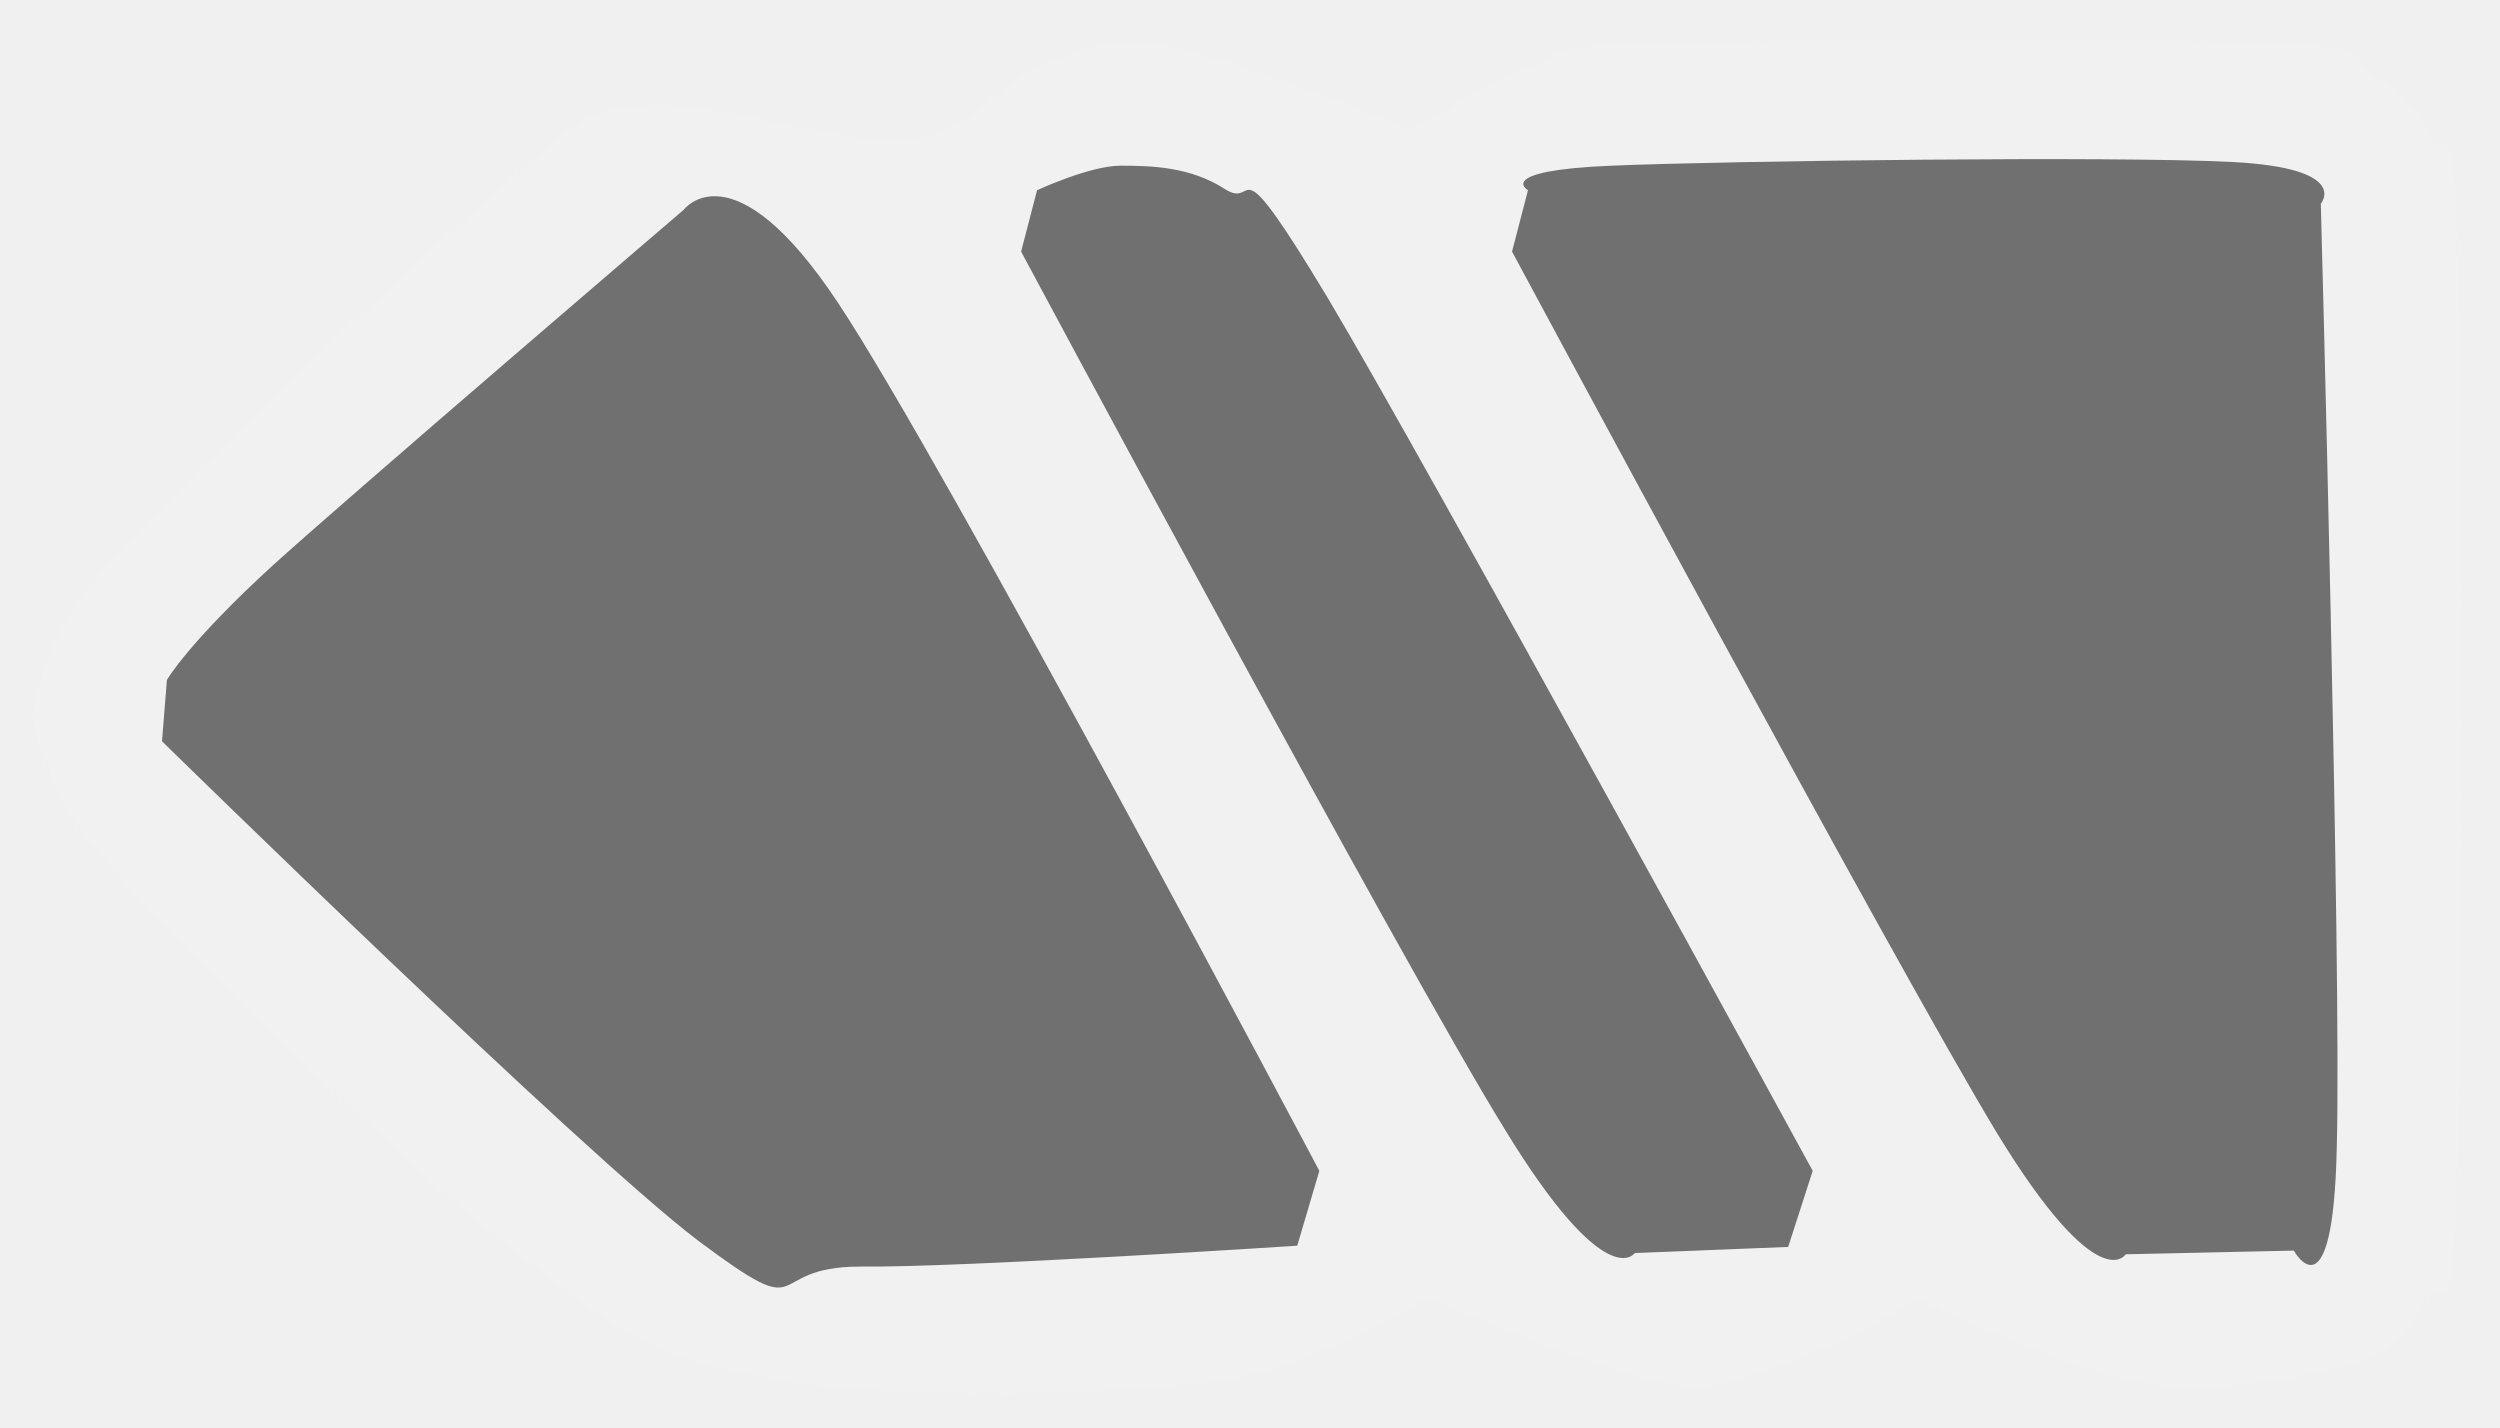
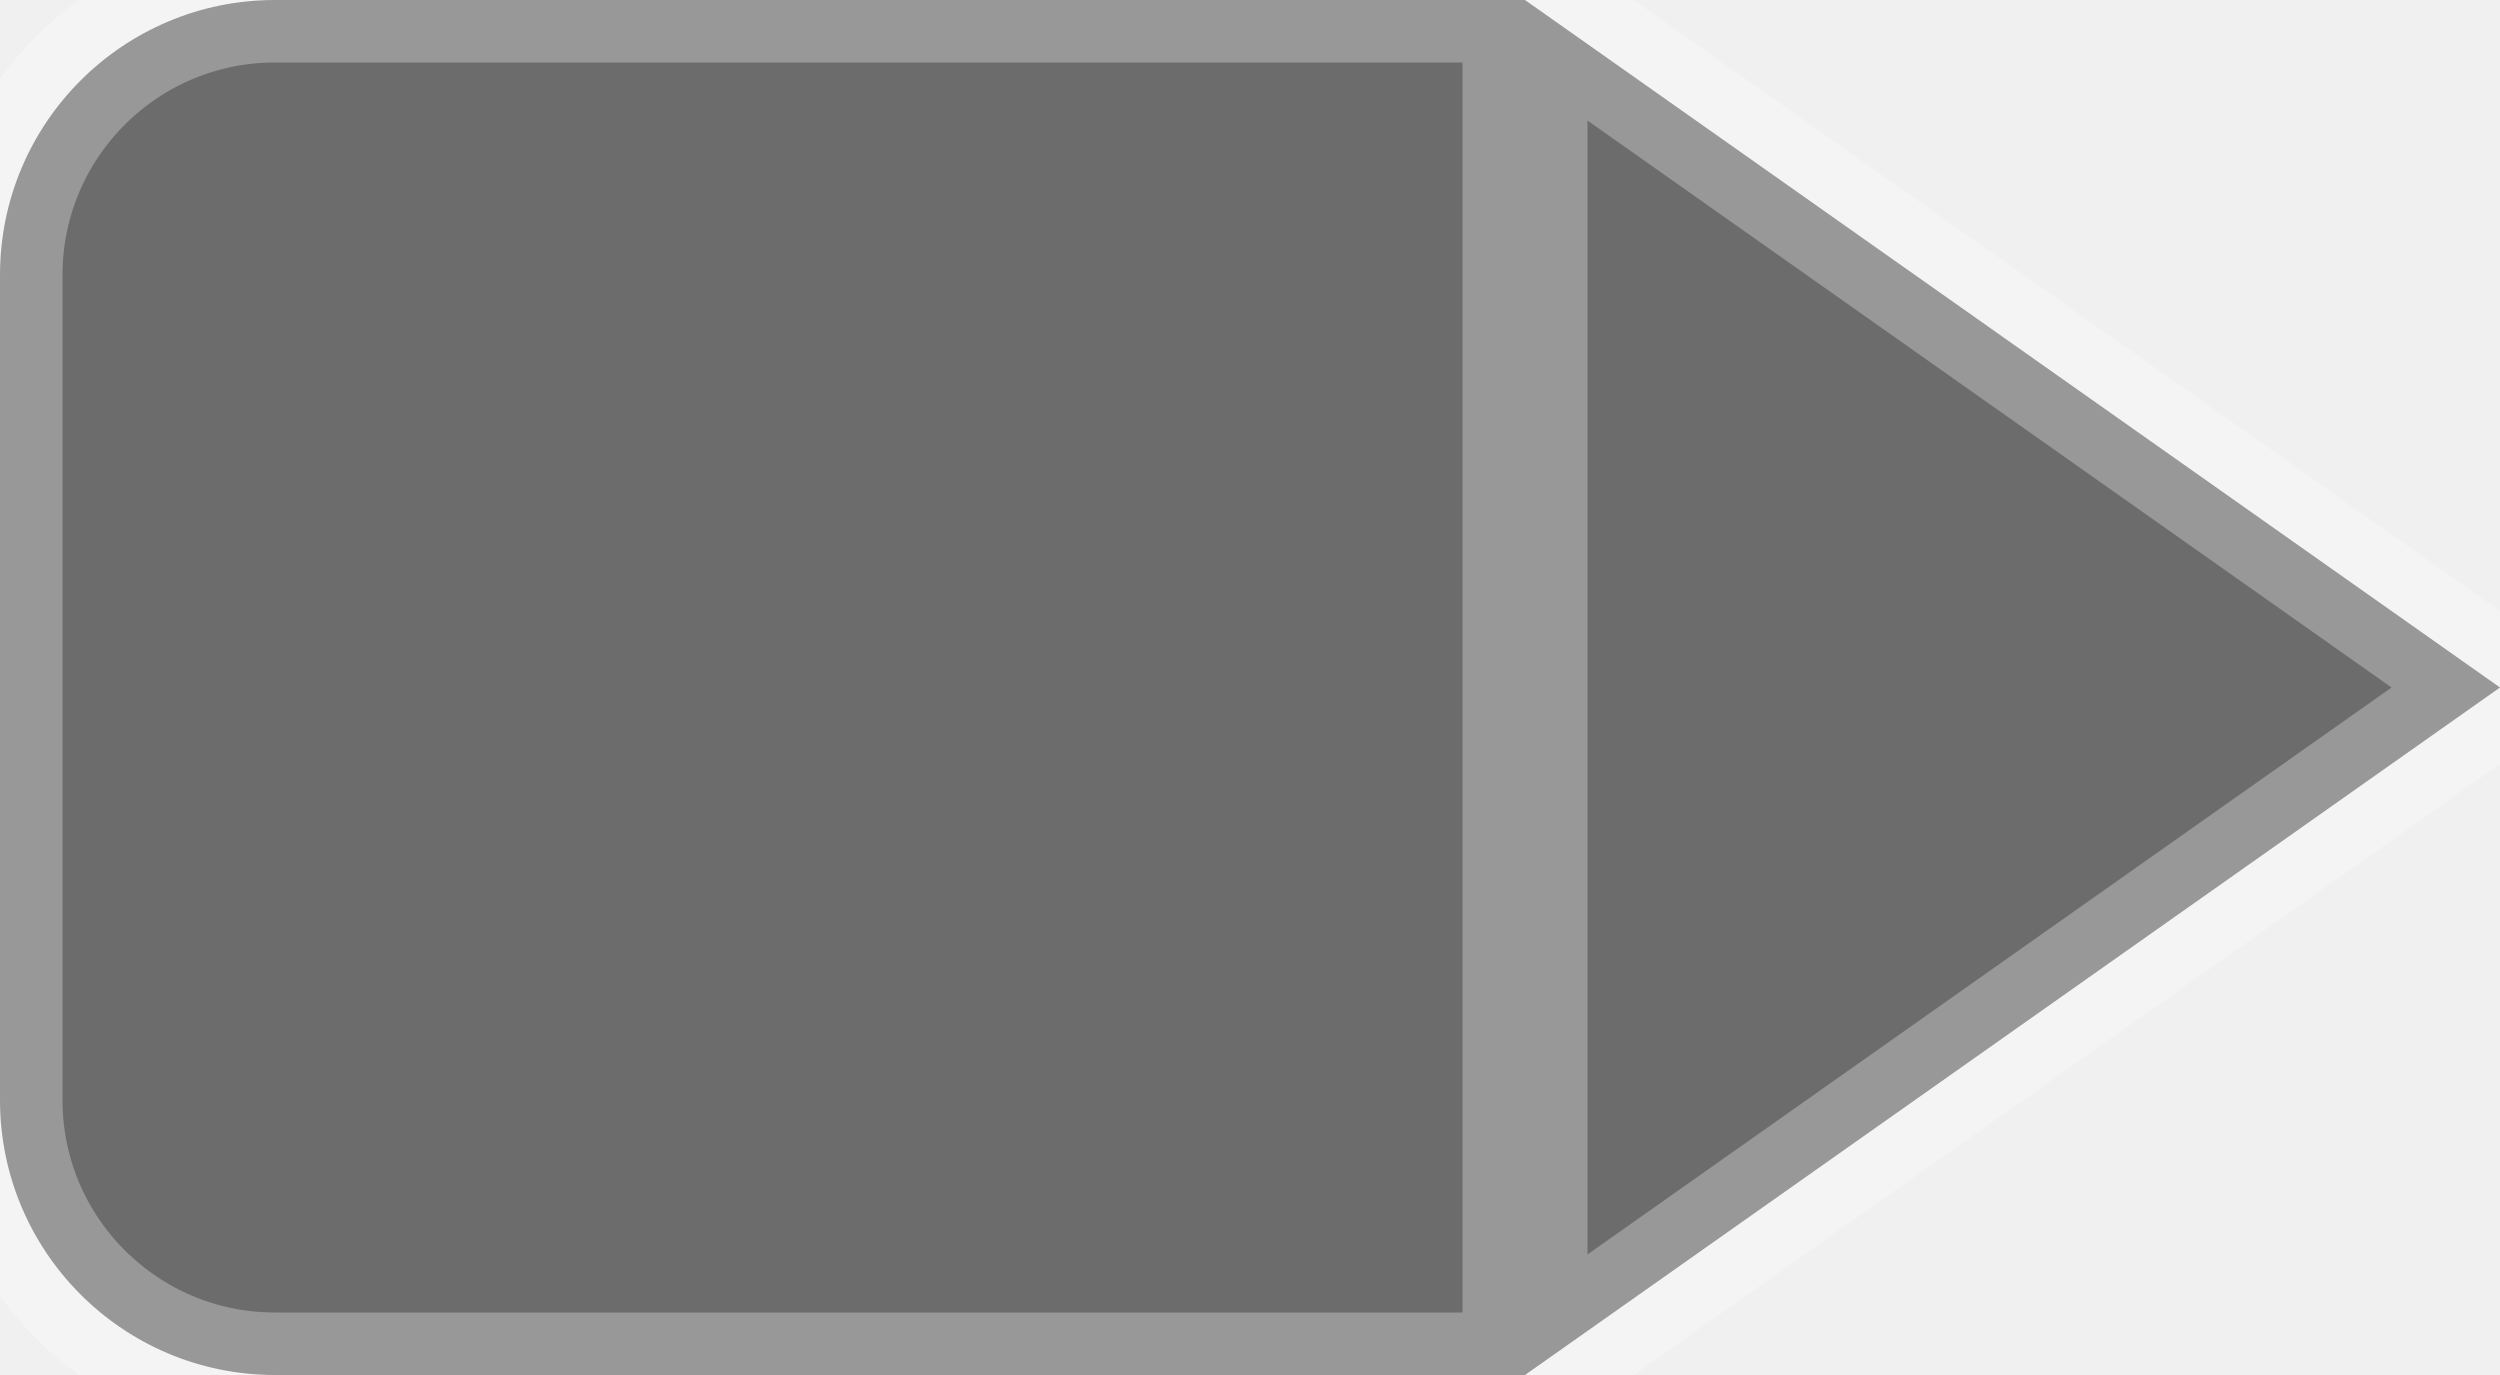
- <svg xmlns="http://www.w3.org/2000/svg" width="20.37" height="11.63" viewBox="2.93 7.65 20.37 11.63">
-   <path d="M16.44 8C15.43 8.03 15.74 8.07 15.41 8.19C15.08 8.31 14.44 8.71 14.44 8.71C14.44 8.71 12.94 8.11 12.44 8.02C11.93 7.93 11.76 8.06 11.4 8.19C11.05 8.32 10.85 8.74 10.31 8.79C9.78 8.84 8.73 8.45 8.19 8.51C7.65 8.57 7.77 8.54 7.08 9.12C6.39 9.71 4.67 11.33 4.04 12C3.41 12.67 3.41 12.81 3.28 13.12C3.16 13.44 3.18 13.57 3.31 13.88C3.44 14.18 3.43 14.3 4.06 14.96C4.69 15.61 6.23 17.16 7.08 17.81C7.92 18.46 8.18 18.69 9.12 18.87C10.07 19.06 11.84 19.02 12.75 18.92C13.66 18.81 14.56 18.22 14.56 18.22C14.56 18.22 15.96 18.82 16.44 18.91C16.92 19.01 17.08 18.89 17.44 18.78C17.79 18.67 18.56 18.24 18.56 18.24C18.56 18.24 19.84 18.84 20.44 18.93C21.03 19.01 21.75 18.87 22.12 18.75C22.5 18.64 22.55 18.5 22.69 18.25C22.83 18 22.91 18.66 22.95 17.25C23 15.84 22.99 11.23 22.96 9.81C22.92 8.4 22.84 9.01 22.72 8.75C22.61 8.49 22.47 8.37 22.25 8.25C22.04 8.13 22.41 8.04 21.44 8C20.47 7.96 17.44 7.97 16.44 8Z" fill="#f1f1f1" fill-rule="evenodd" fill-opacity="0.310" />
-   <path d="M12.06 9C11.81 9 11.38 9.2 11.38 9.2C11.38 9.2 11.25 9.7 11.25 9.7C11.25 9.7 14.35 15.49 15.19 16.85C16.02 18.21 16.25 17.86 16.25 17.86C16.25 17.86 17.5 17.81 17.5 17.81C17.5 17.81 17.7 17.19 17.7 17.19C17.7 17.19 14.55 11.42 13.75 10.08C12.95 8.75 13.19 9.37 12.91 9.19C12.63 9.01 12.32 9 12.06 9ZM16.06 9C15.1 9.04 15.38 9.2 15.38 9.2C15.38 9.2 15.25 9.7 15.25 9.7C15.25 9.7 18.37 15.51 19.2 16.88C20.03 18.24 20.25 17.87 20.25 17.87C20.25 17.87 21.62 17.84 21.62 17.84C21.62 17.84 21.94 18.42 21.97 17C22.01 15.58 21.84 9.31 21.84 9.31C21.84 9.31 22.09 9.02 21.12 8.97C20.16 8.92 17.02 8.96 16.06 9ZM8.5 9.36C8.5 9.36 5.87 11.61 5.16 12.25C4.46 12.89 4.29 13.19 4.29 13.19C4.29 13.19 4.25 13.69 4.25 13.69C4.25 13.69 7.68 17.05 8.62 17.76C9.57 18.47 9.12 17.97 9.94 17.97C10.75 17.98 13.5 17.8 13.5 17.8C13.5 17.8 13.68 17.19 13.68 17.19C13.68 17.19 10.63 11.43 9.76 10.12C8.9 8.82 8.5 9.36 8.5 9.36Z" fill="#010101" fill-rule="evenodd" fill-opacity="0.535" />
+ <svg xmlns="http://www.w3.org/2000/svg" width="20.00" height="11.00" viewBox="0 0 20.00 11.00">
+   <path d="M2.20 0.00H12.20V11.00H2.20A2.20 2.20 0 0 1 0.00 8.80V2.20A2.20 2.20 0 0 1 2.20 0.00ZM12.20 0.00L20.00 5.50L12.20 11.00Z" fill="#000000" fill-opacity="0.55" stroke="#ffffff" stroke-opacity="0.3" stroke-width="1.0" stroke-linejoin="round" />
</svg>
